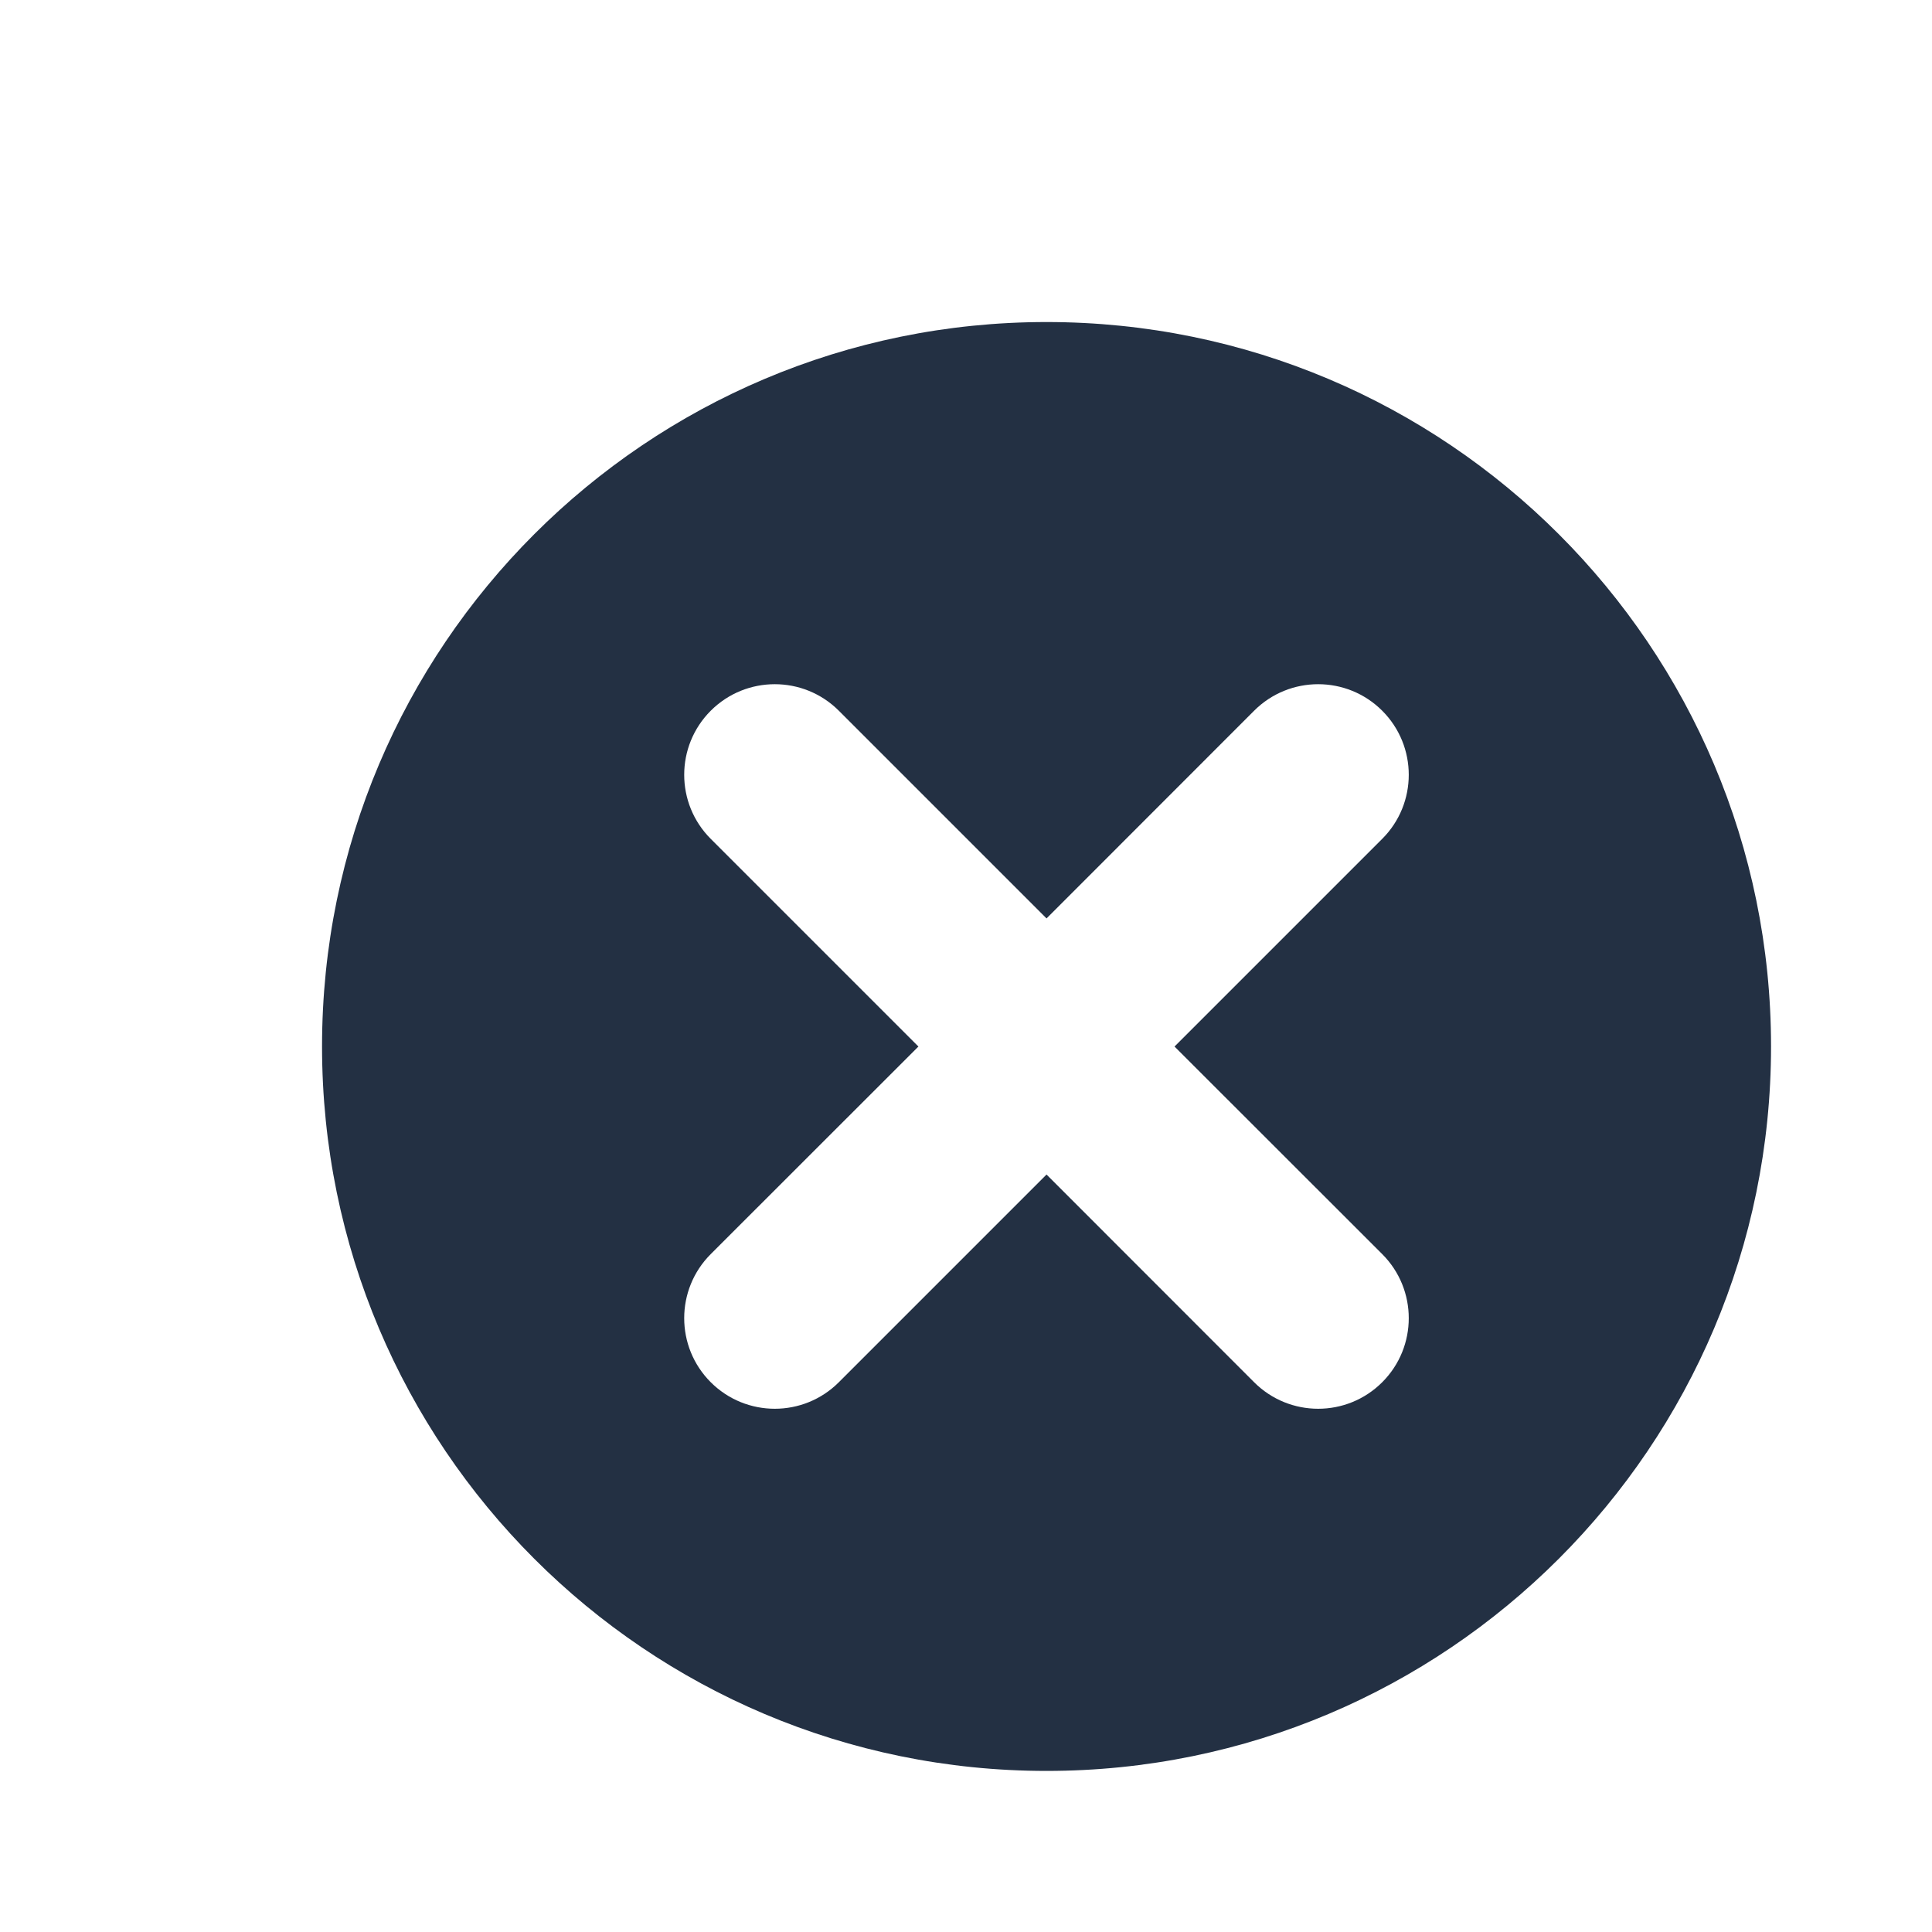
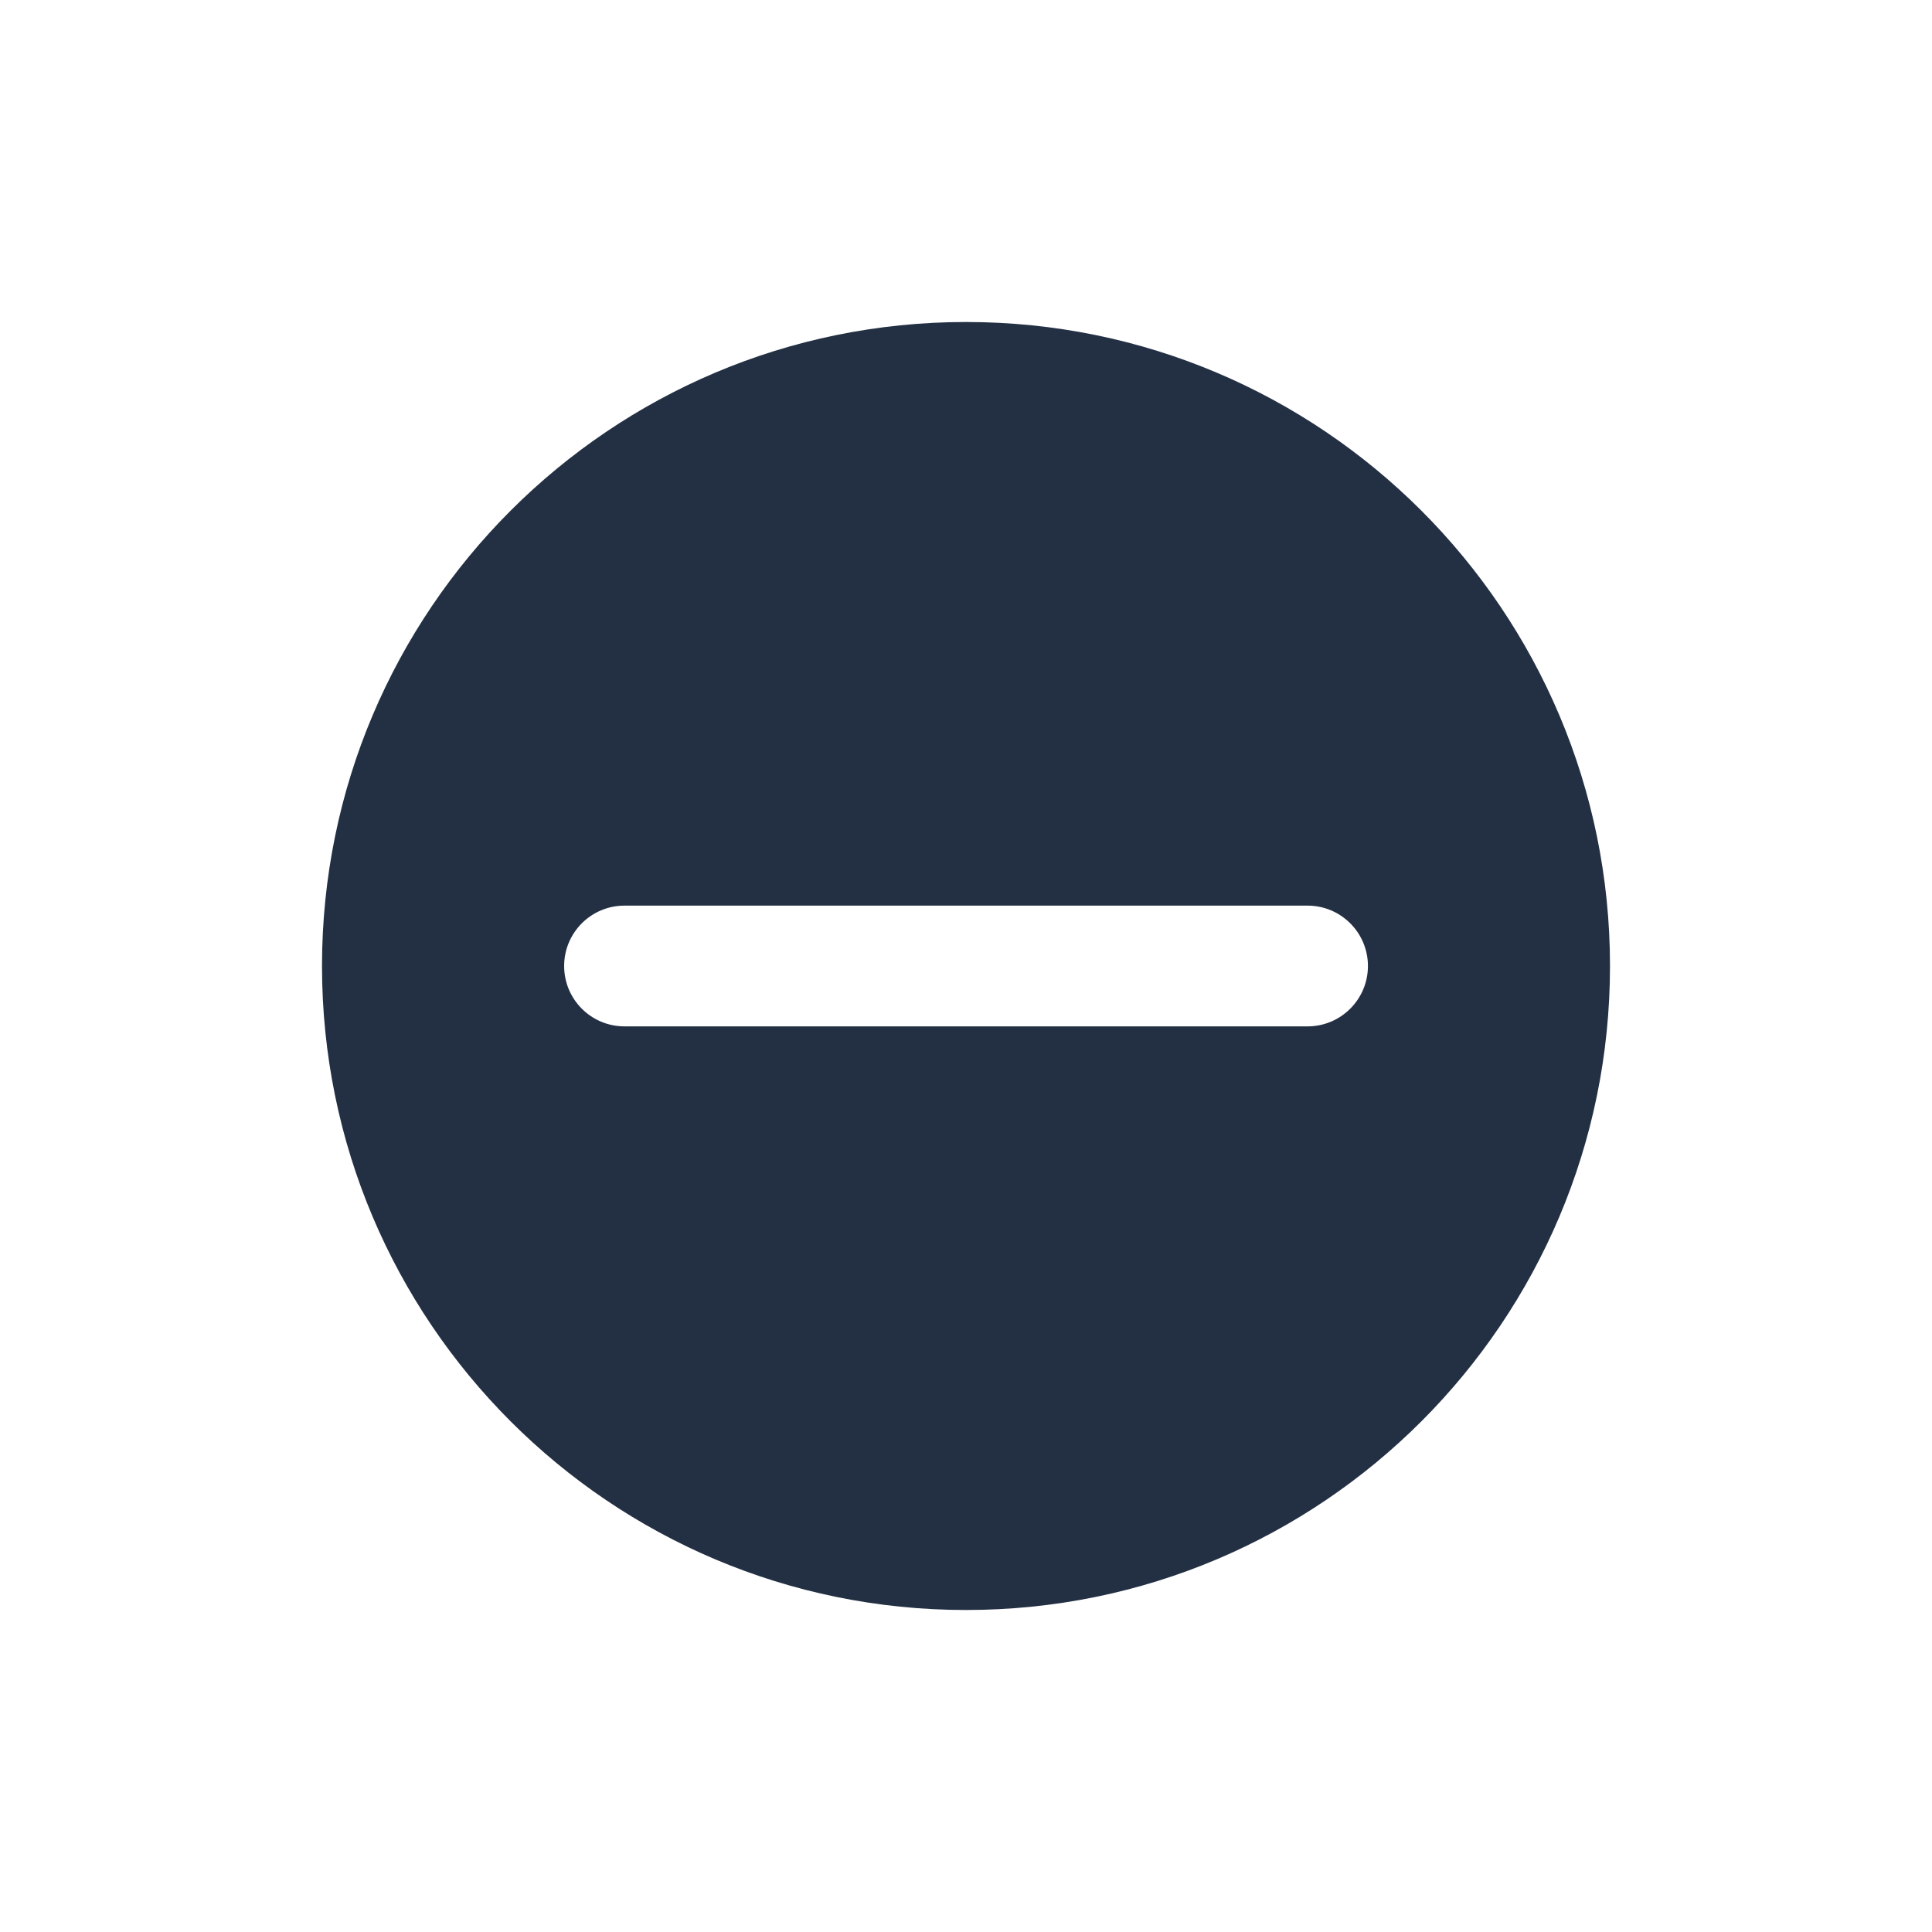
- <svg xmlns="http://www.w3.org/2000/svg" width="16" height="16" viewBox="0 0 16 16" fill="none">
-   <path fill-rule="evenodd" clip-rule="evenodd" d="M14.667 8.666C14.667 11.98 11.98 14.666 8.667 14.666C5.353 14.666 2.667 11.98 2.667 8.666C2.667 5.353 5.353 2.667 8.667 2.667C11.98 2.667 14.667 5.353 14.667 8.666ZM11.447 5.886C11.74 6.179 11.74 6.654 11.447 6.947L9.727 8.667L11.447 10.386C11.74 10.679 11.74 11.154 11.447 11.447C11.154 11.74 10.679 11.74 10.386 11.447L8.667 9.727L6.947 11.447C6.654 11.74 6.179 11.74 5.886 11.447C5.593 11.154 5.593 10.679 5.886 10.386L7.606 8.667L5.886 6.947C5.593 6.654 5.593 6.179 5.886 5.886C6.179 5.593 6.654 5.593 6.947 5.886L8.667 7.606L10.386 5.886C10.679 5.593 11.154 5.593 11.447 5.886Z" fill="#233043" />
+ <svg xmlns="http://www.w3.org/2000/svg" width="24" height="24" viewBox="0 0 24 24" fill="none">
+   <path fill-rule="evenodd" clip-rule="evenodd" d="M12 20C16.418 20 20 16.418 20 12C20 7.582 16.418 4 12 4C7.582 4 4 7.582 4 12C4 16.418 7.582 20 12 20ZM7.758 12.75C7.343 12.75 7.008 12.414 7.008 12C7.008 11.586 7.343 11.25 7.758 11.25H16.243C16.657 11.25 16.993 11.586 16.993 12C16.993 12.414 16.657 12.75 16.243 12.75H7.758Z" fill="#233043" />
</svg>
